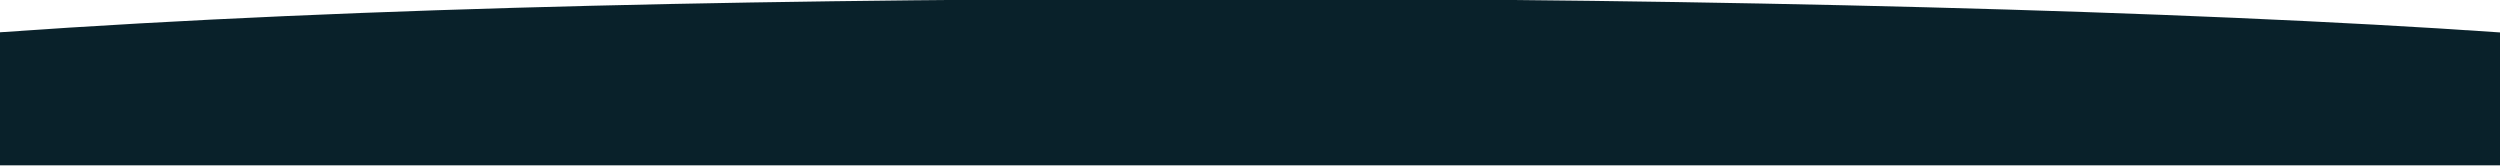
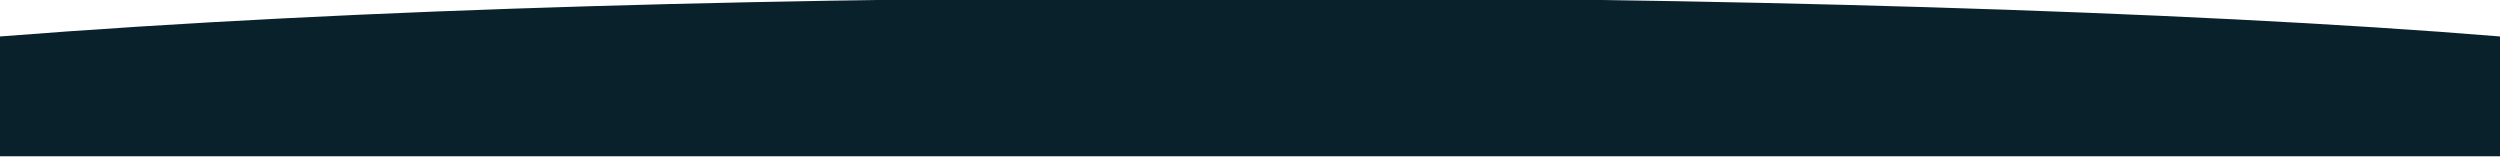
- <svg xmlns="http://www.w3.org/2000/svg" width="1920" height="127" viewBox="0 0 1920 127" fill="none">
-   <path d="M0 127H1920V24.91C1676.67 7.95 1308.77 -1 959.333 -1C610.447 -1 280.373 4.9 0 24.788V127Z" fill="#09212A" />
+ <svg xmlns="http://www.w3.org/2000/svg" viewBox="0 0 1920 120" preserveAspectRatio="none" width="1920" height="120">
+   <path d="M0 120H1920V28C1676.67 8 1308.77 -2 959.333 -2C610.447 -2 280.373 6 0 28V120Z" fill="#09212A" />
</svg>
